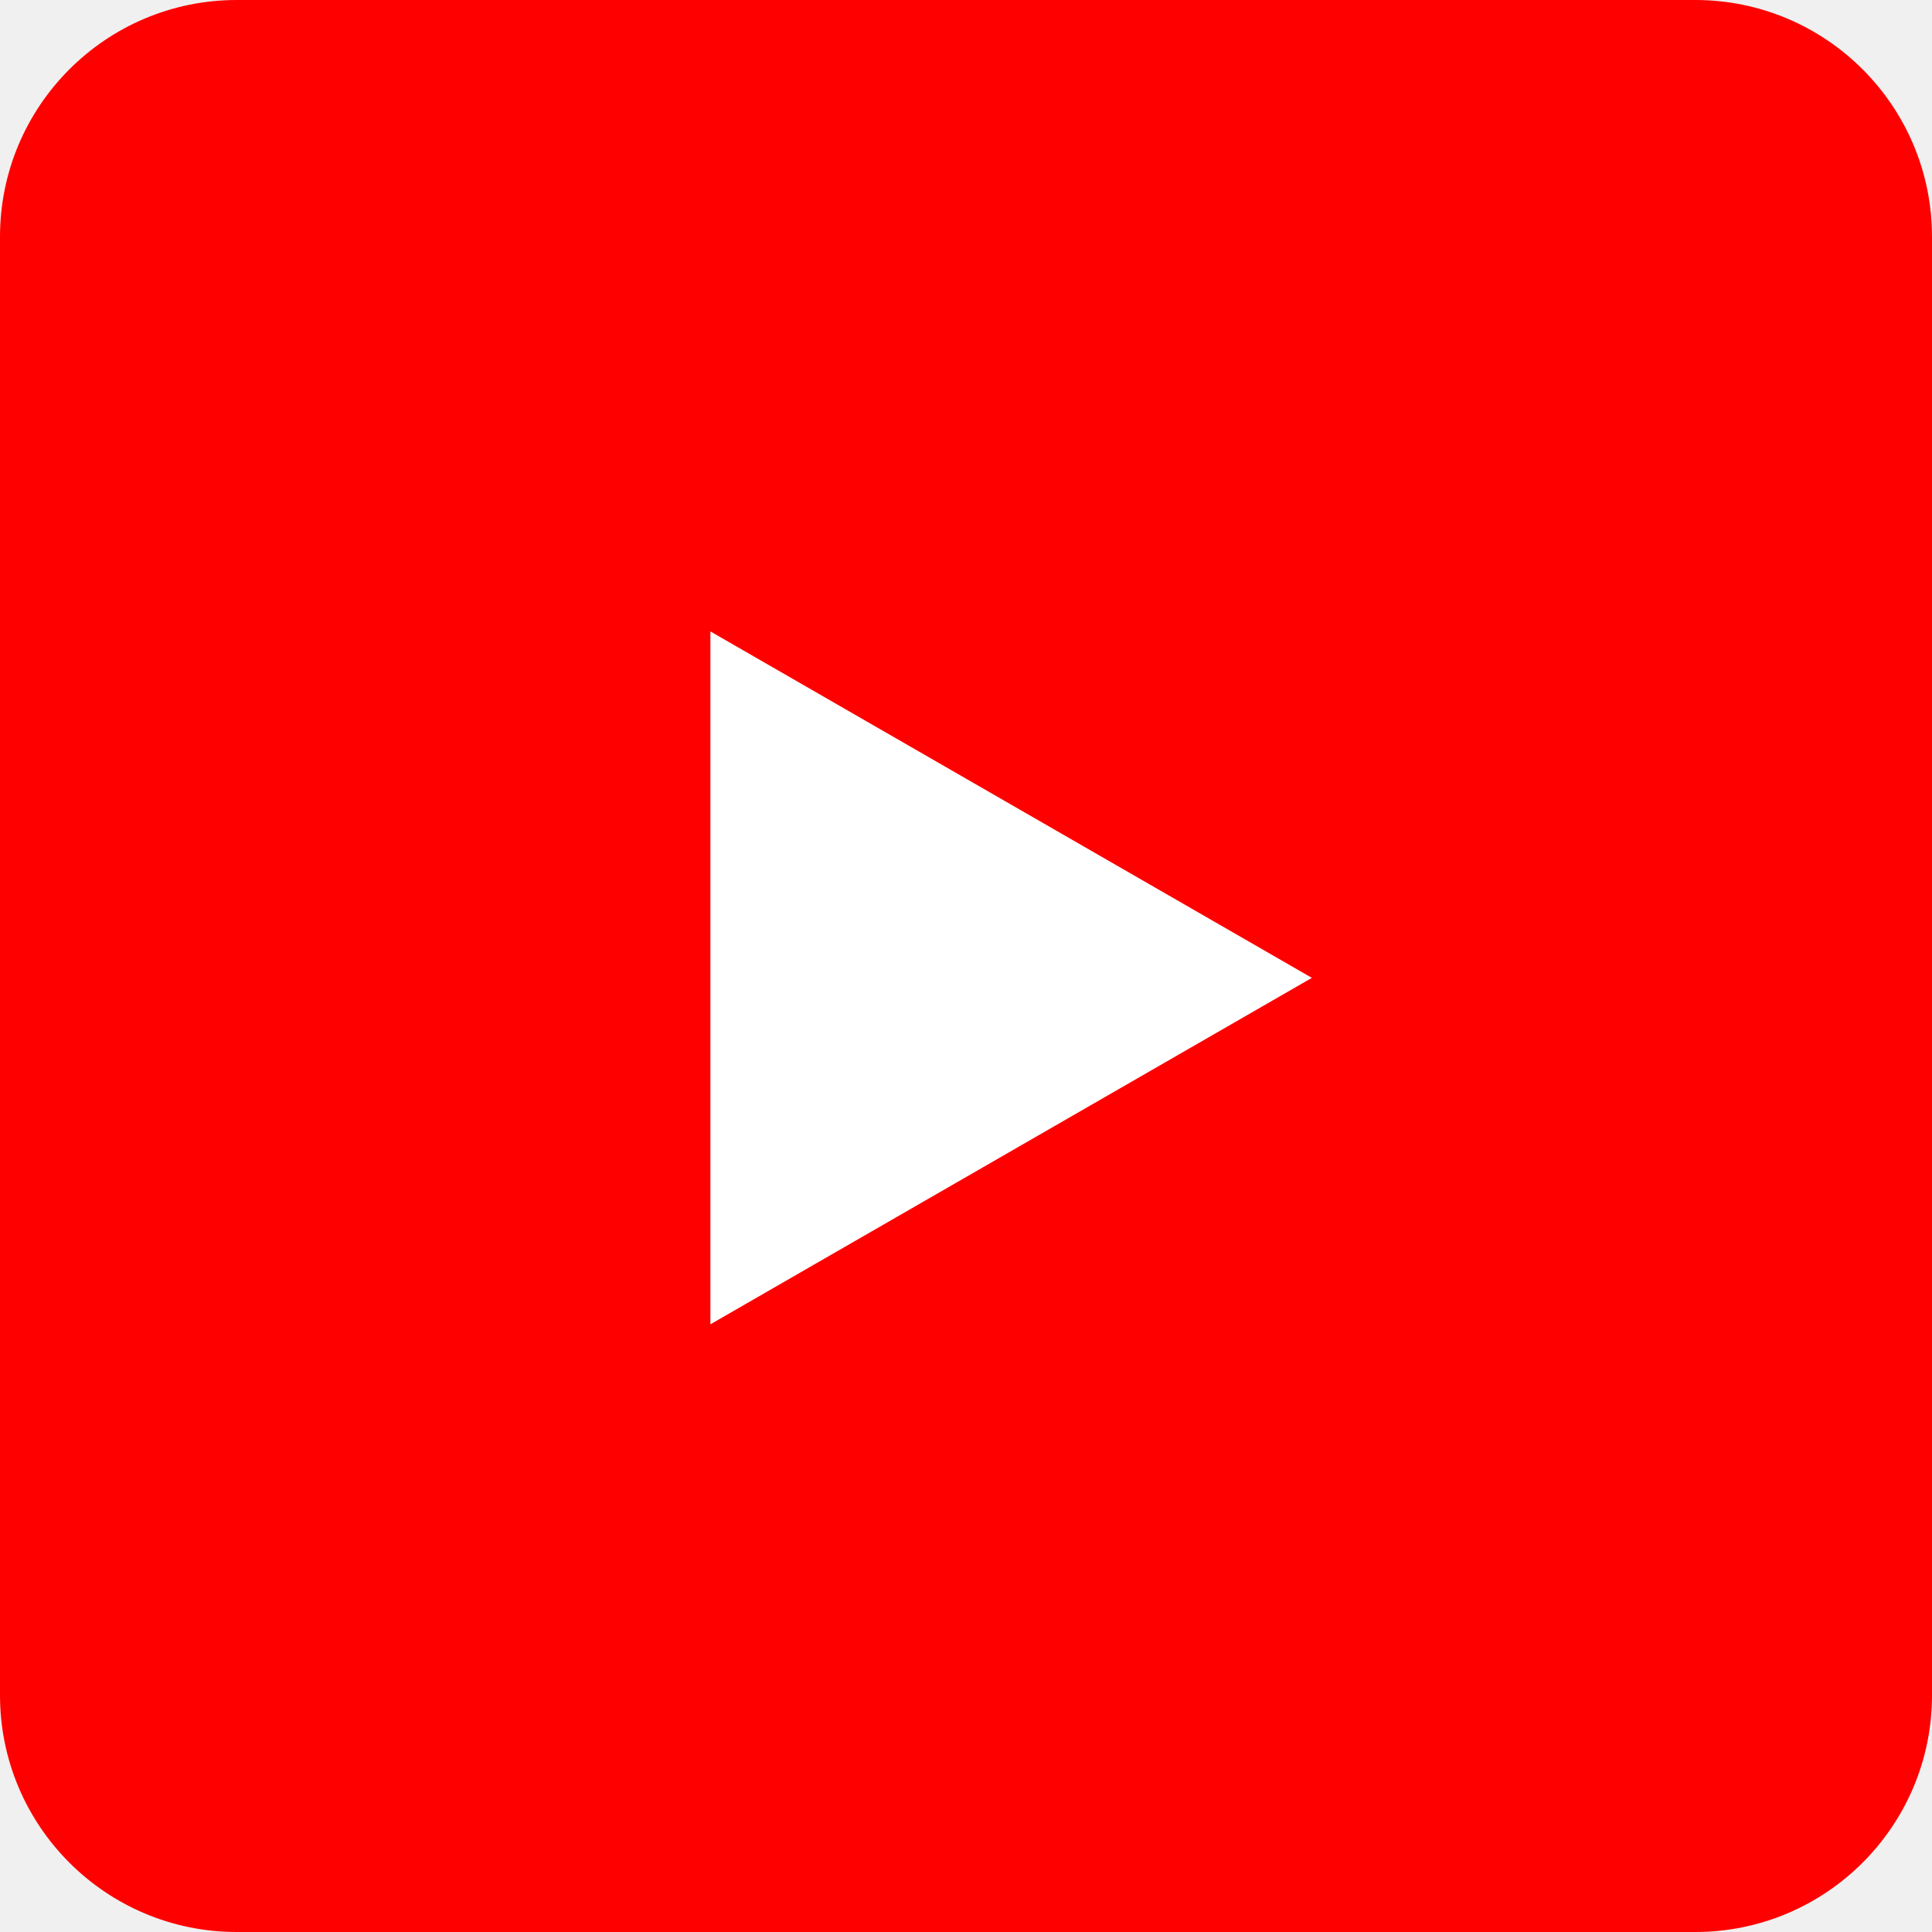
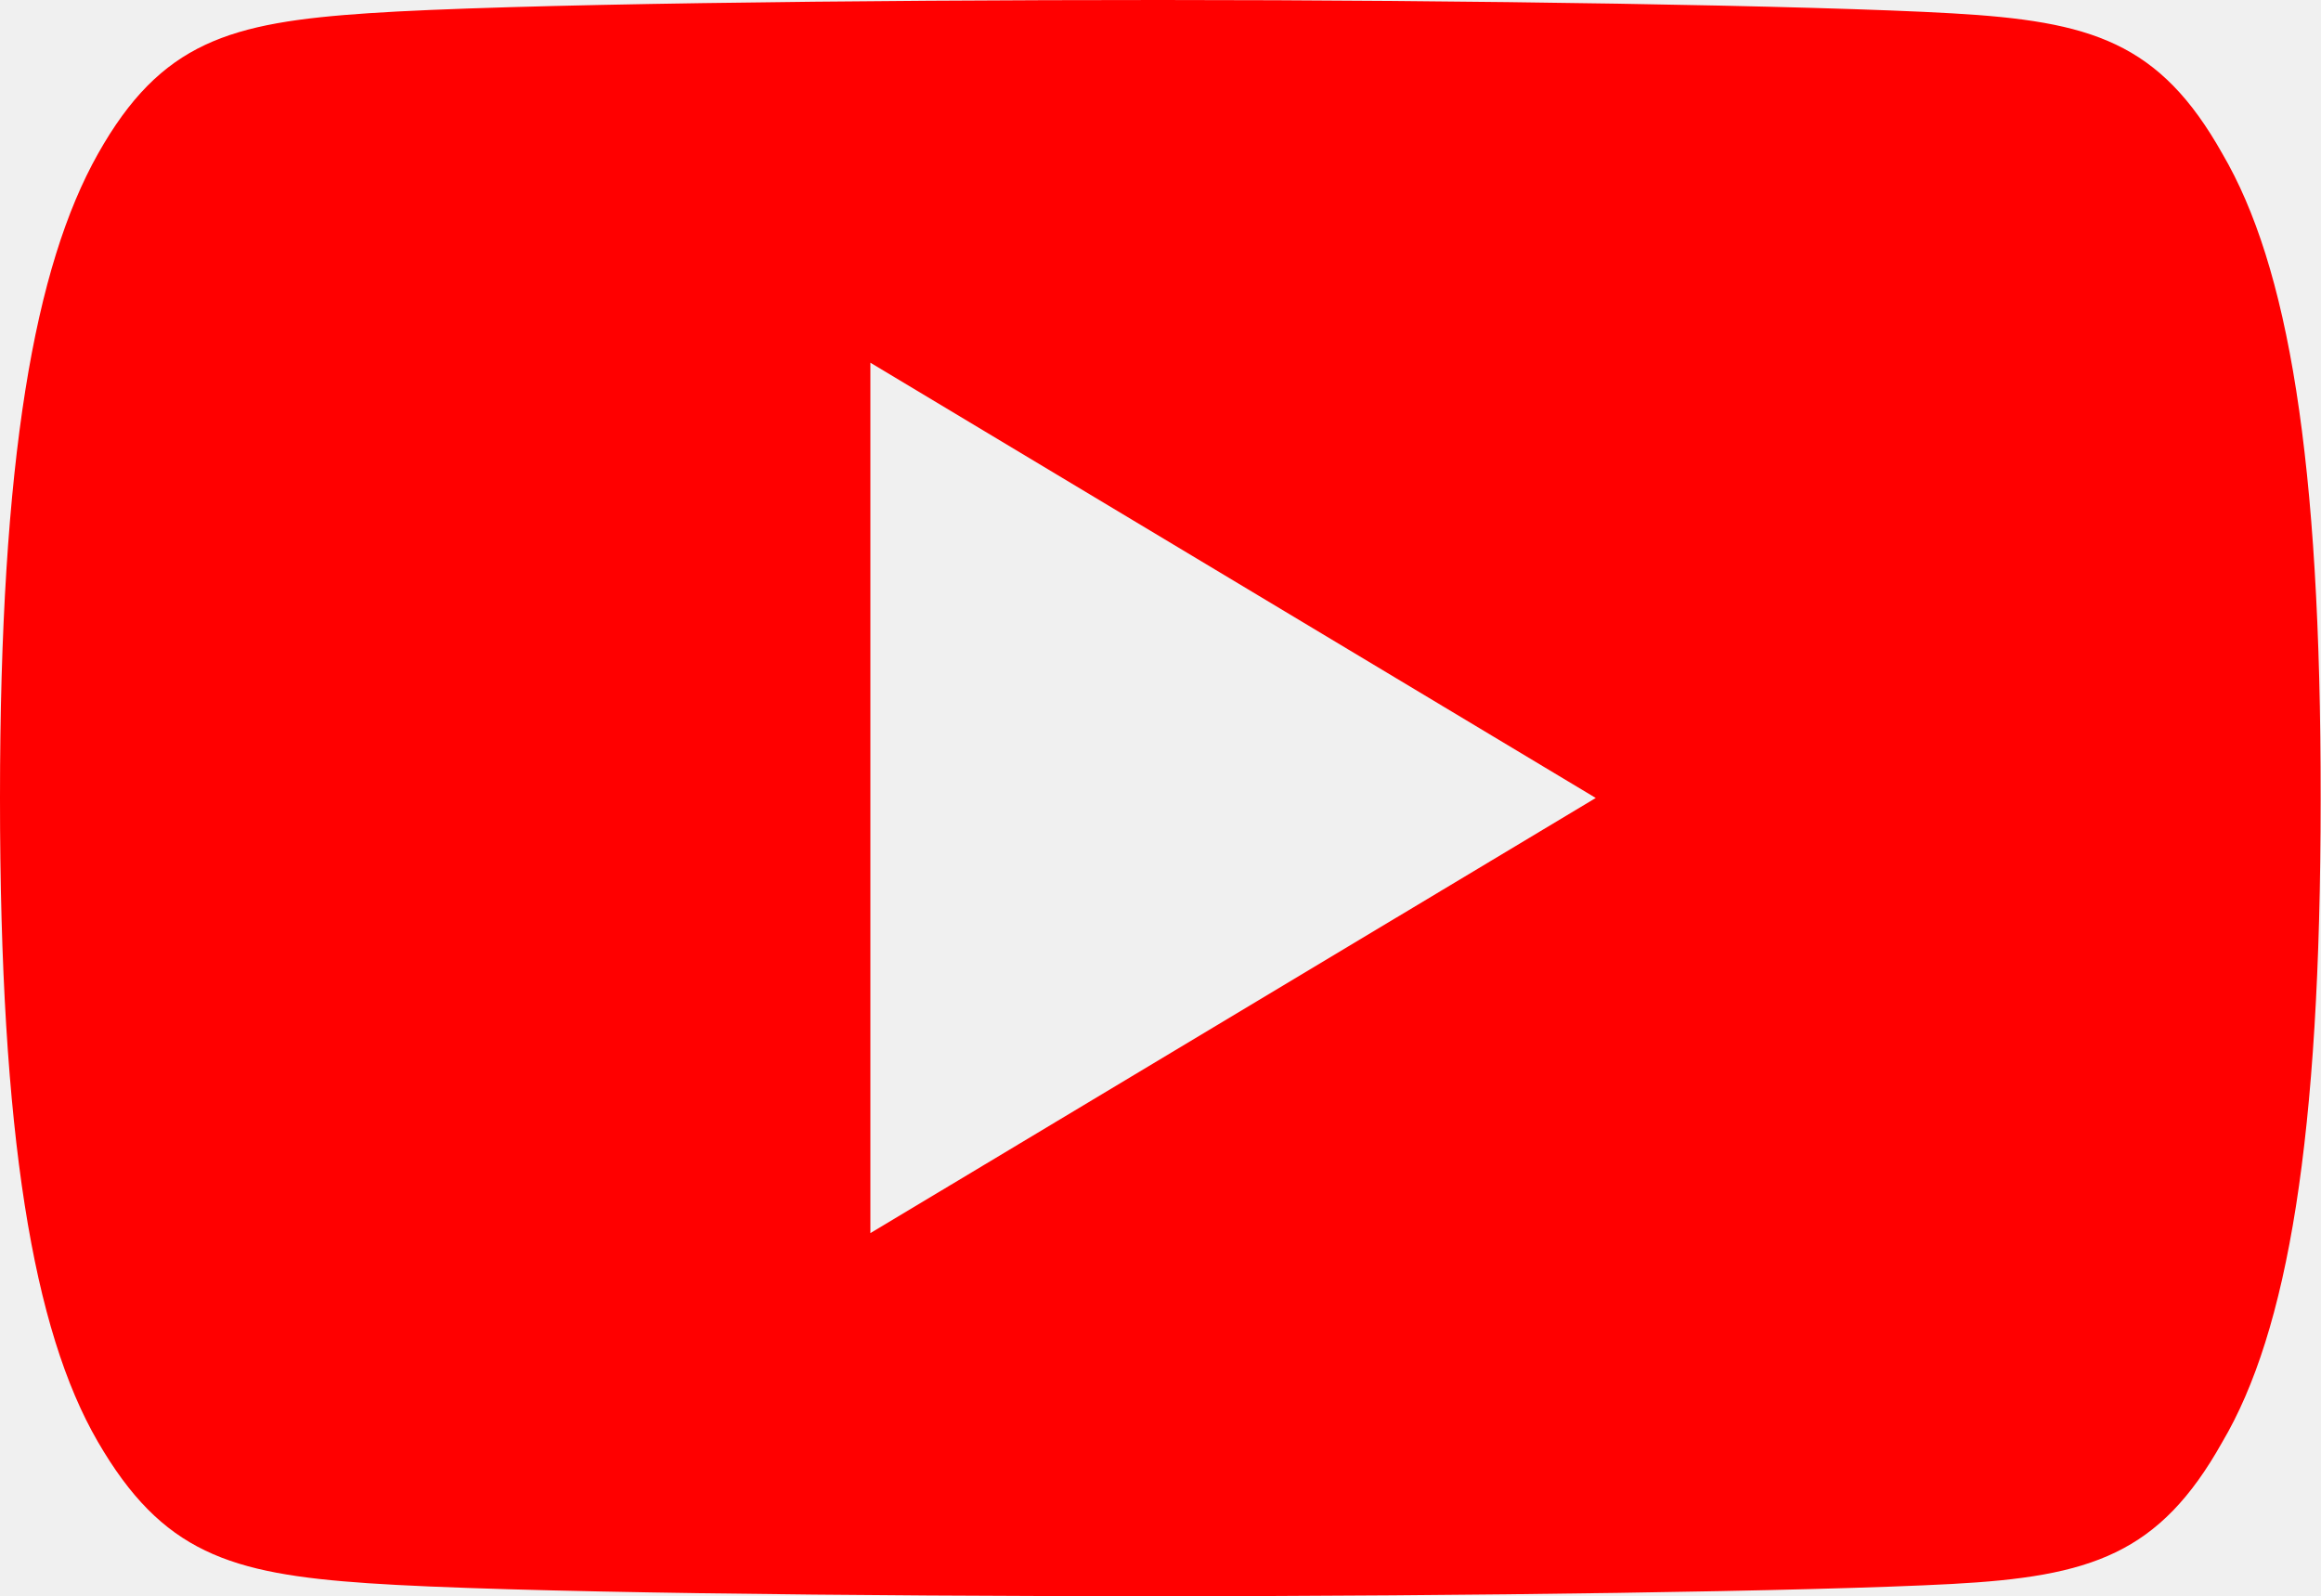
- <svg xmlns="http://www.w3.org/2000/svg" width="48.953" height="48.953" viewBox="0 0 48.953 48.953">
-   <g id="Youtube" transform="translate(-1782 -1004)">
-     <g id="whatsapp" transform="translate(1782 1004)">
-       <rect id="Rectangle_1413" data-name="Rectangle 1413" width="48.953" height="48.953" rx="6" fill="red" />
-     </g>
-     <g id="youtube-2" data-name="youtube" transform="translate(1658.451 1099.225)">
-       <path id="Path_1459" data-name="Path 1459" d="M204.969,120.04l15.24-8.778-15.24-8.778Zm0,0" transform="translate(-63.42 -181.71)" fill="#fff" />
+ <svg xmlns="http://www.w3.org/2000/svg" width="19" height="13.063" viewBox="0 0 19 13.063">
+   <defs>
+     <style>.a{fill:red;}</style>
+   </defs>
+   <g transform="translate(0 -80)">
+     <g transform="translate(0 80)">
+       <path class="a" d="M18.193,81.259c-.515-.917-1.075-1.085-2.214-1.15S11.981,80,9.5,80s-5.345.032-6.481.108-1.7.233-2.217,1.151S0,83.751,0,86.528v.009C0,89.3.273,90.891.8,91.8s1.079,1.083,2.216,1.16,4,.106,6.483.106,5.339-.039,6.478-.1,1.7-.243,2.214-1.16c.536-.906.806-2.495.806-5.259v-.009C19,83.751,18.729,82.174,18.193,81.259ZM7.125,90.094V82.969l5.938,3.563Z" transform="translate(0 -80)" />
    </g>
  </g>
</svg>
